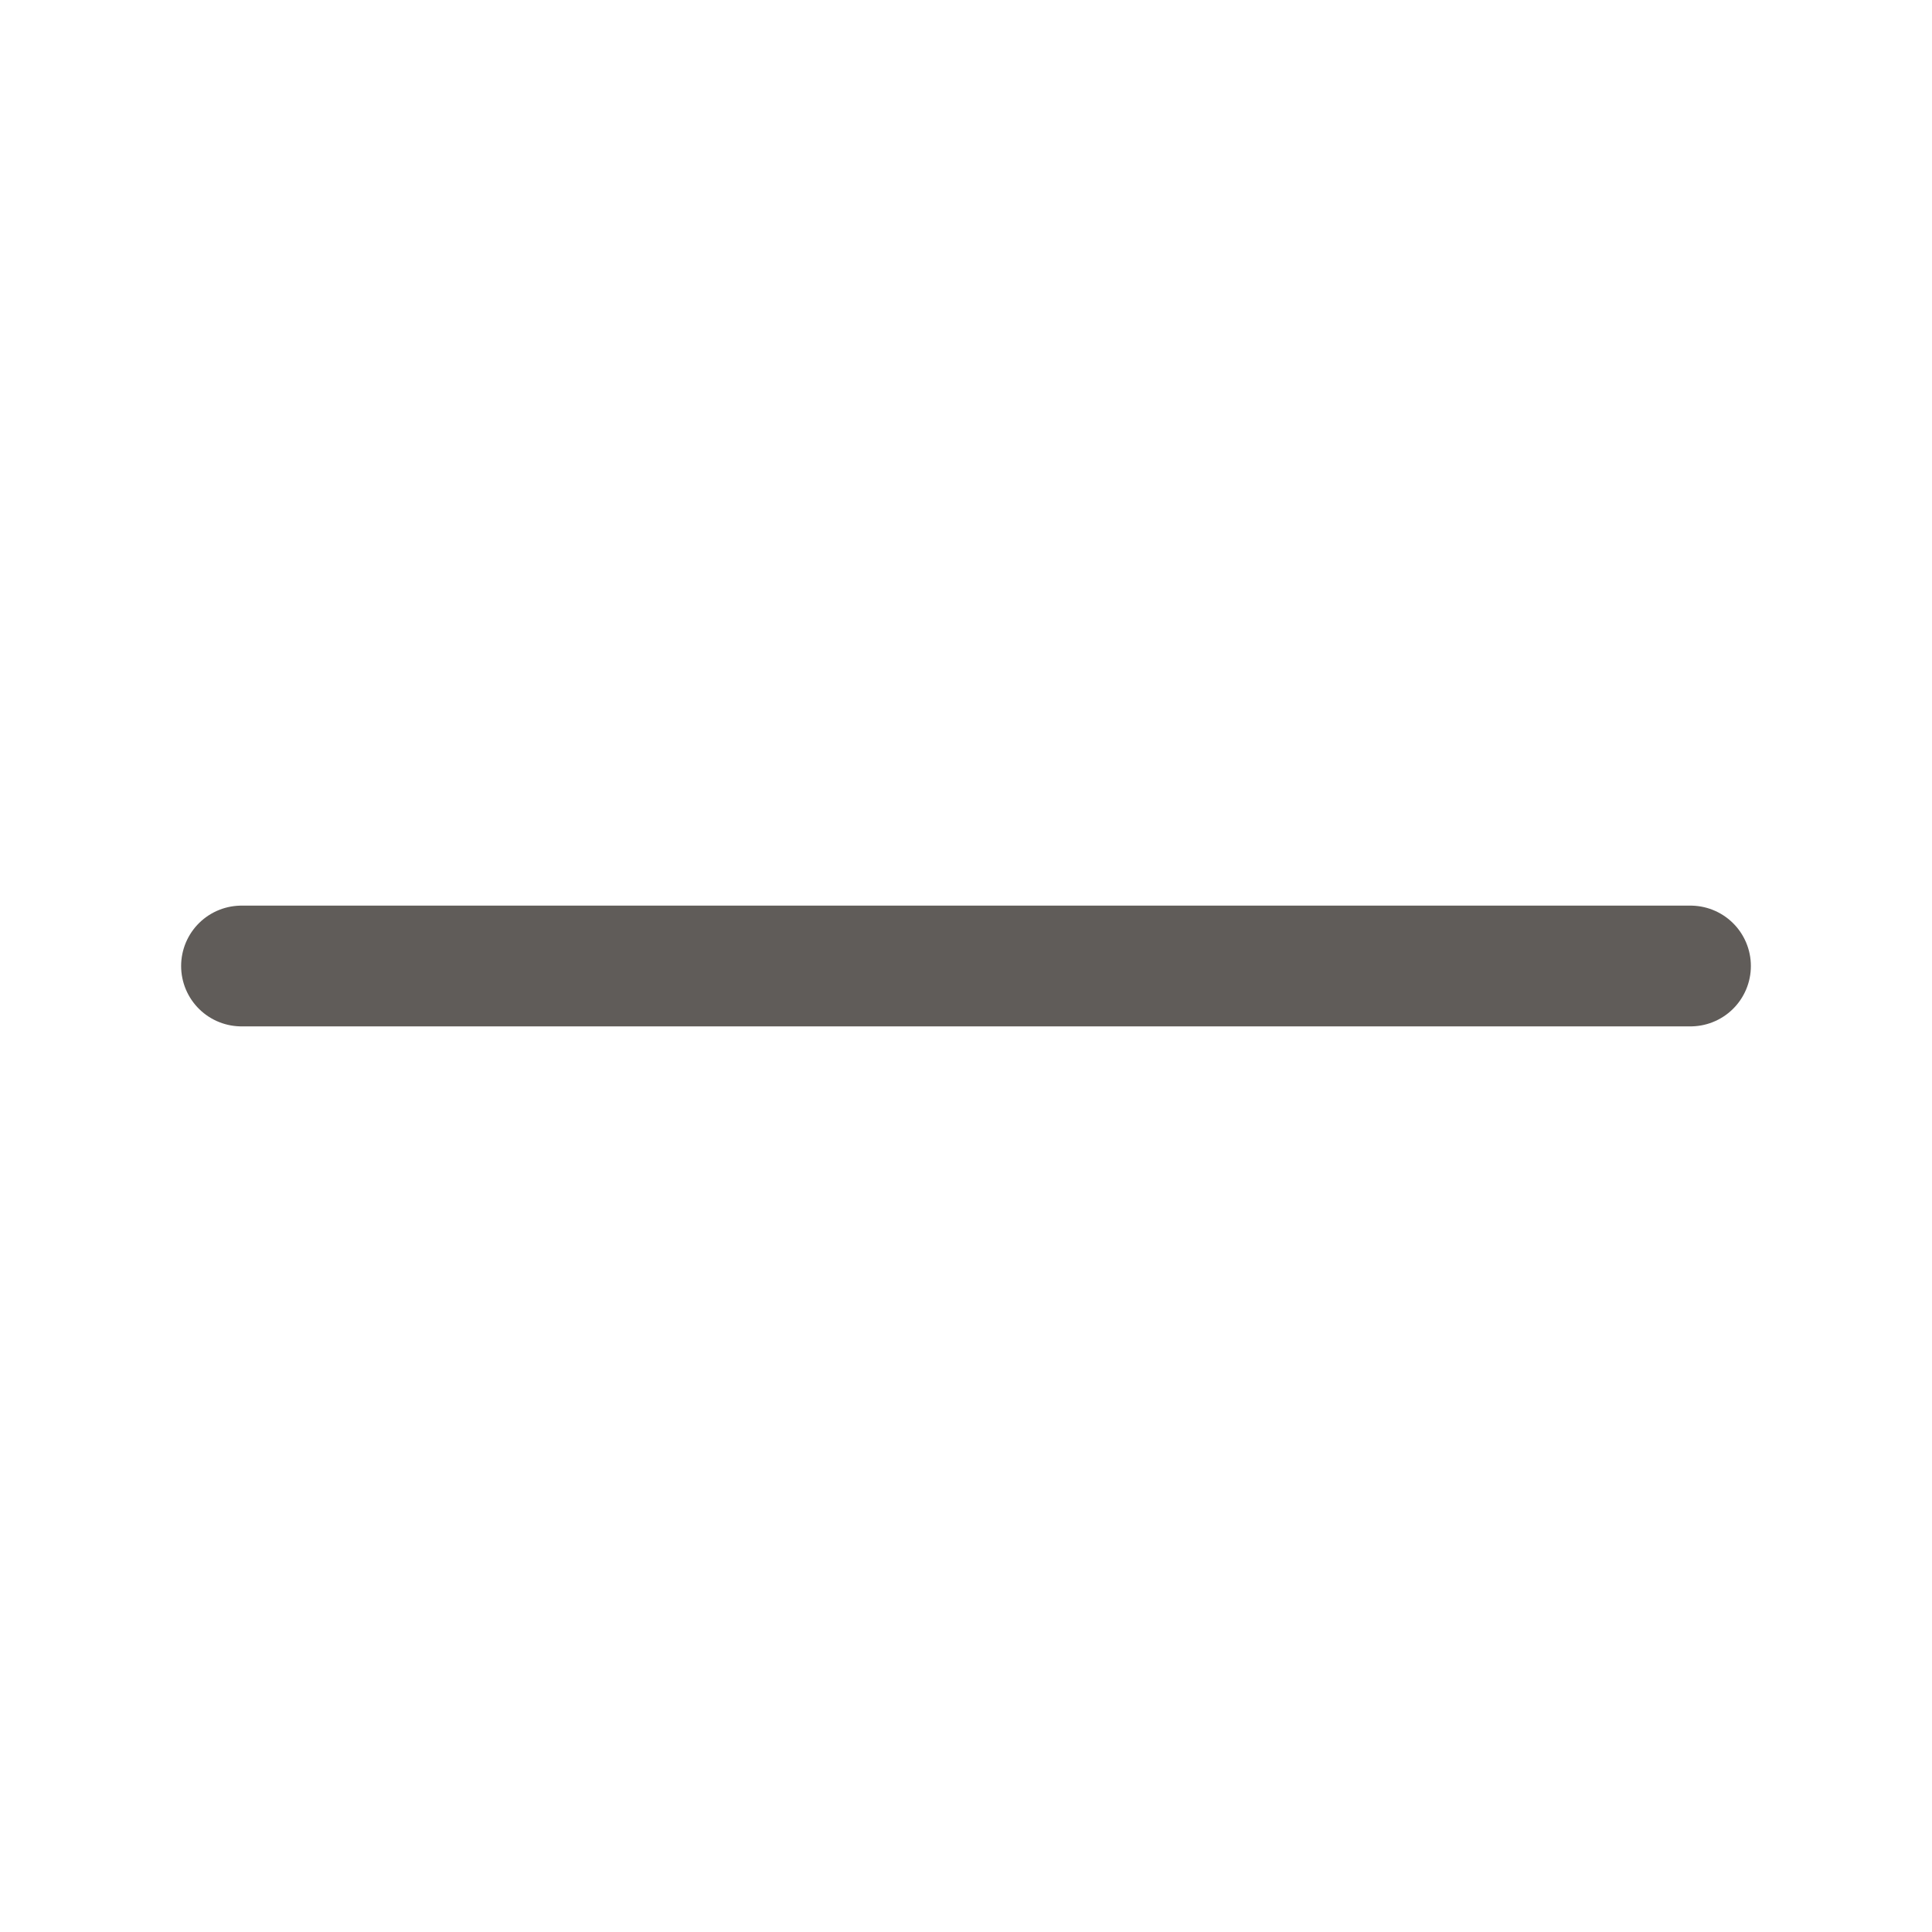
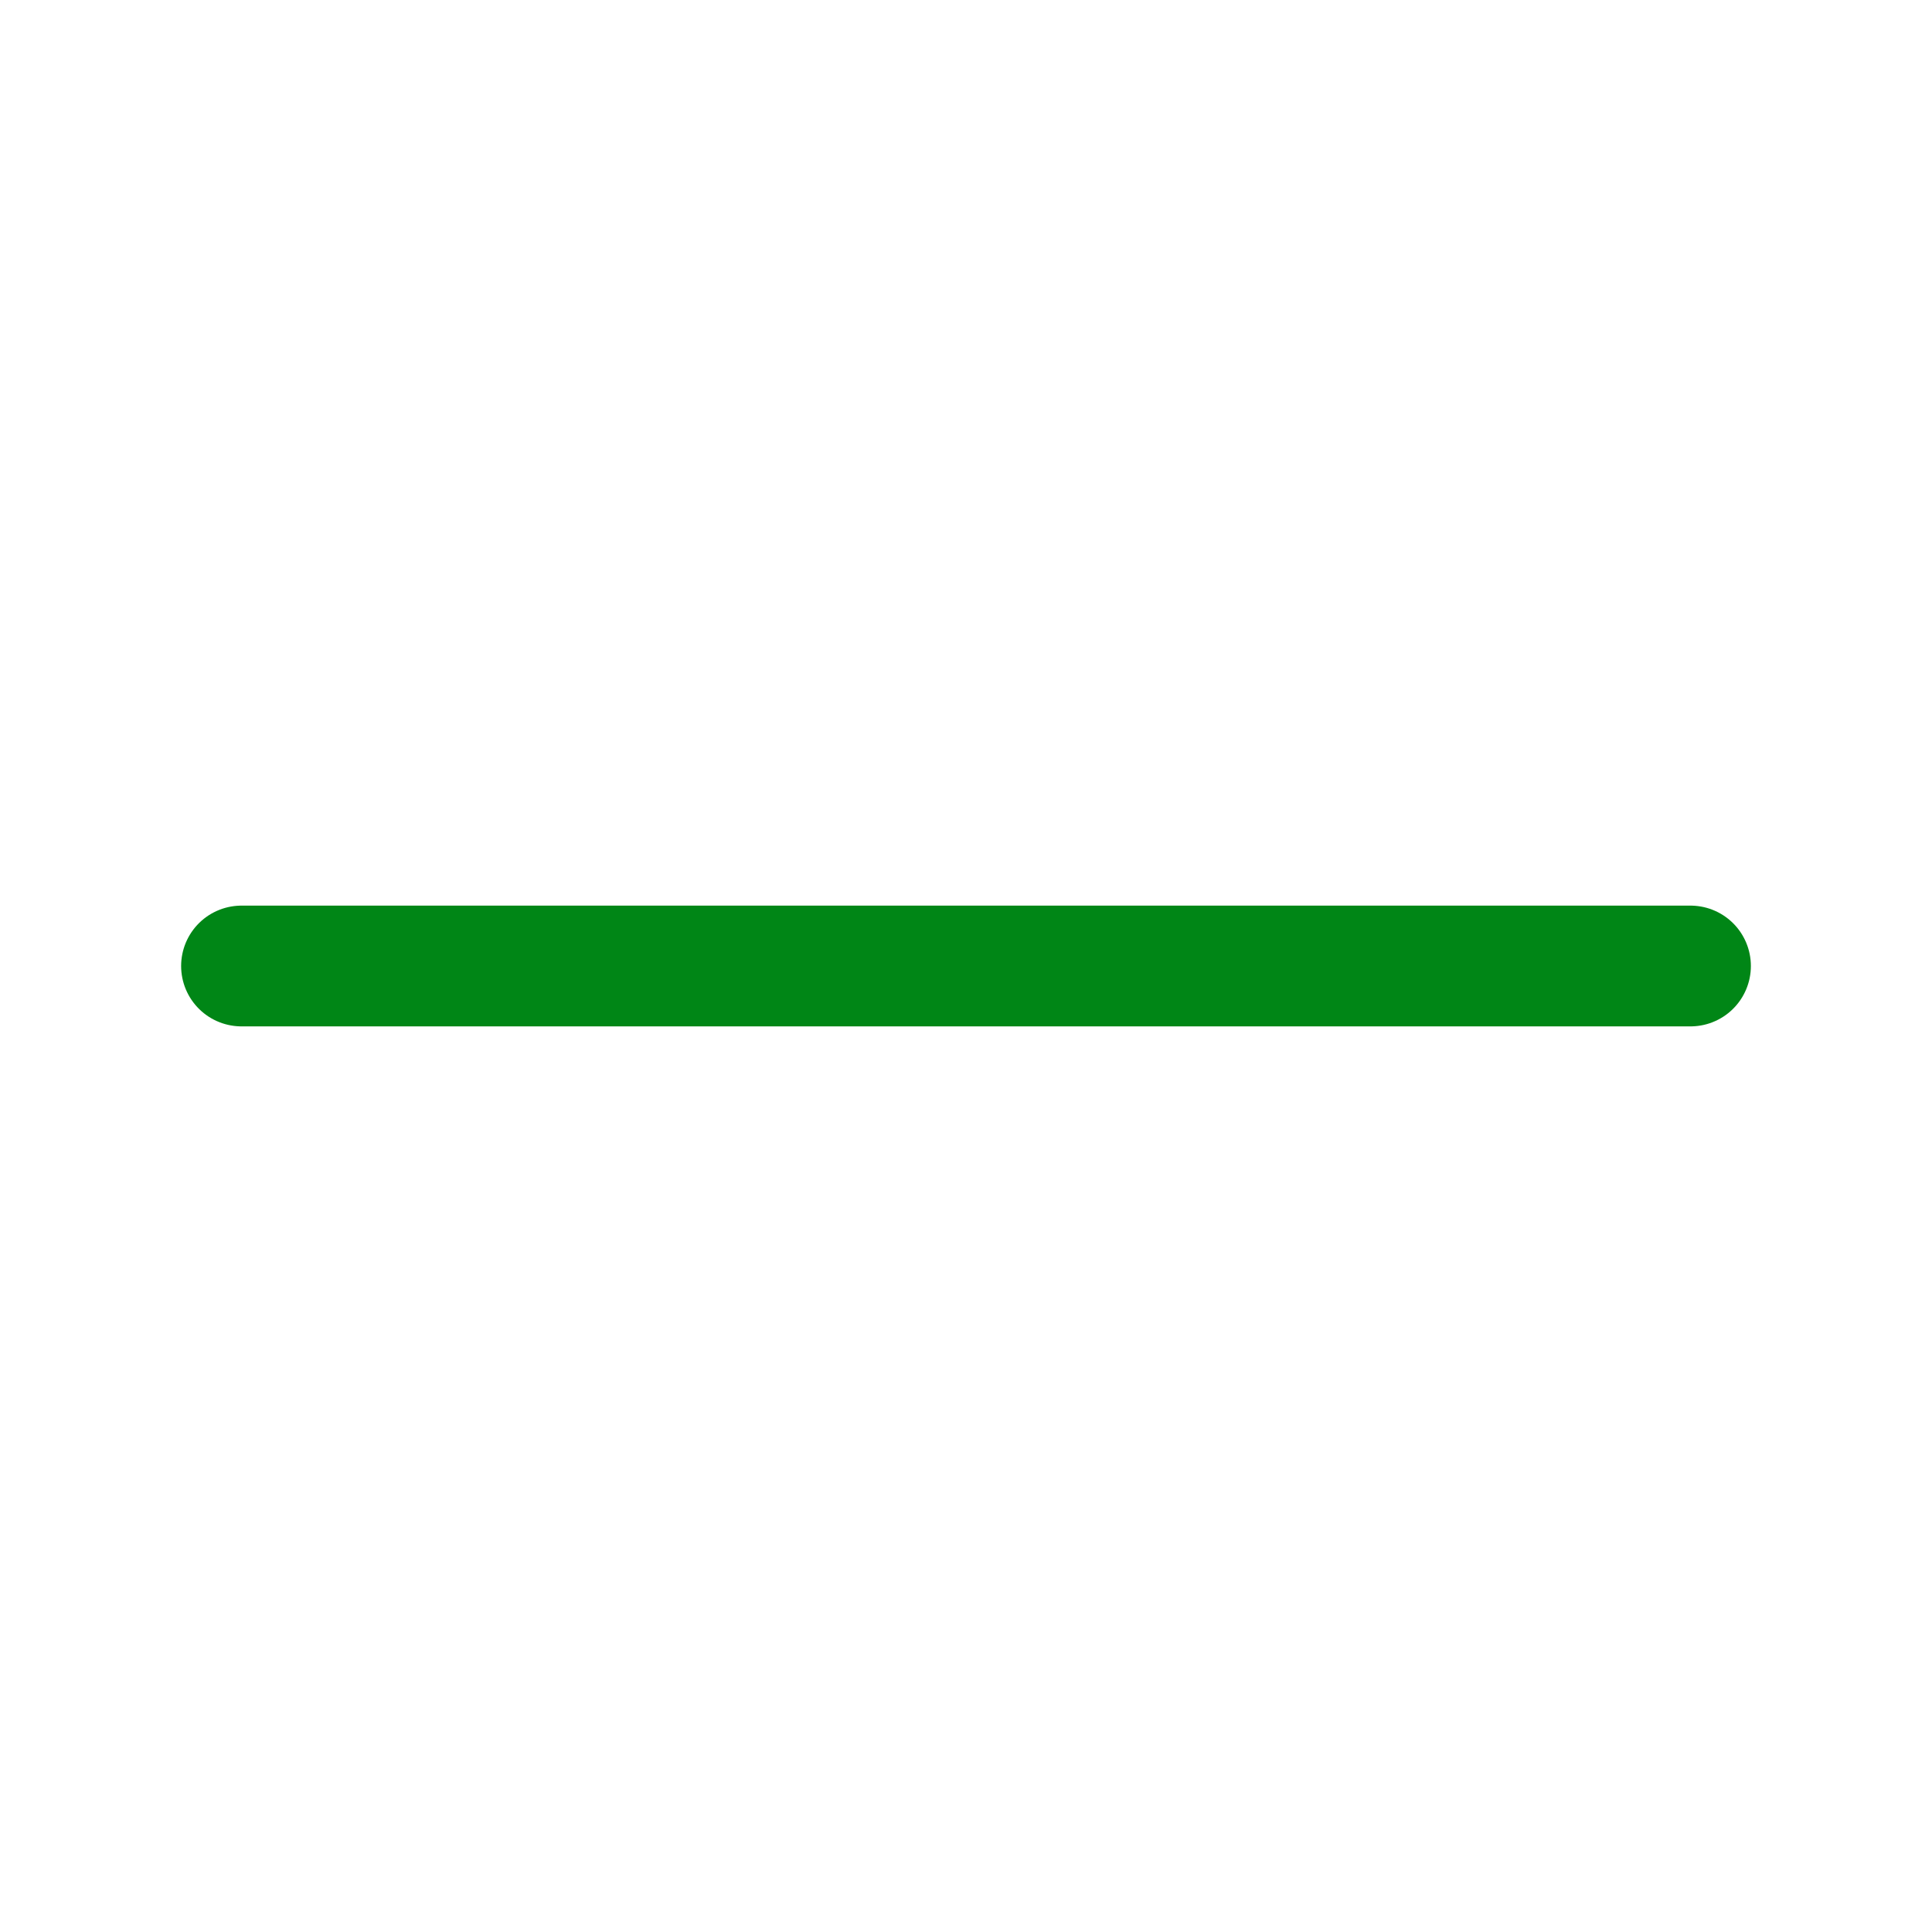
<svg xmlns="http://www.w3.org/2000/svg" width="100%" viewBox="0 0 16 16">
-   <line x1="2" y1="8" x2="14" y2="8" stroke="#605c59" stroke-width="1" stroke-linecap="round" stroke-linejoin="round" fill="none" />
+   <line x1="2" y1="8" x2="14" y2="8" stroke="#008616" stroke-width="1" stroke-linecap="round" stroke-linejoin="round" fill="none" />
</svg>
